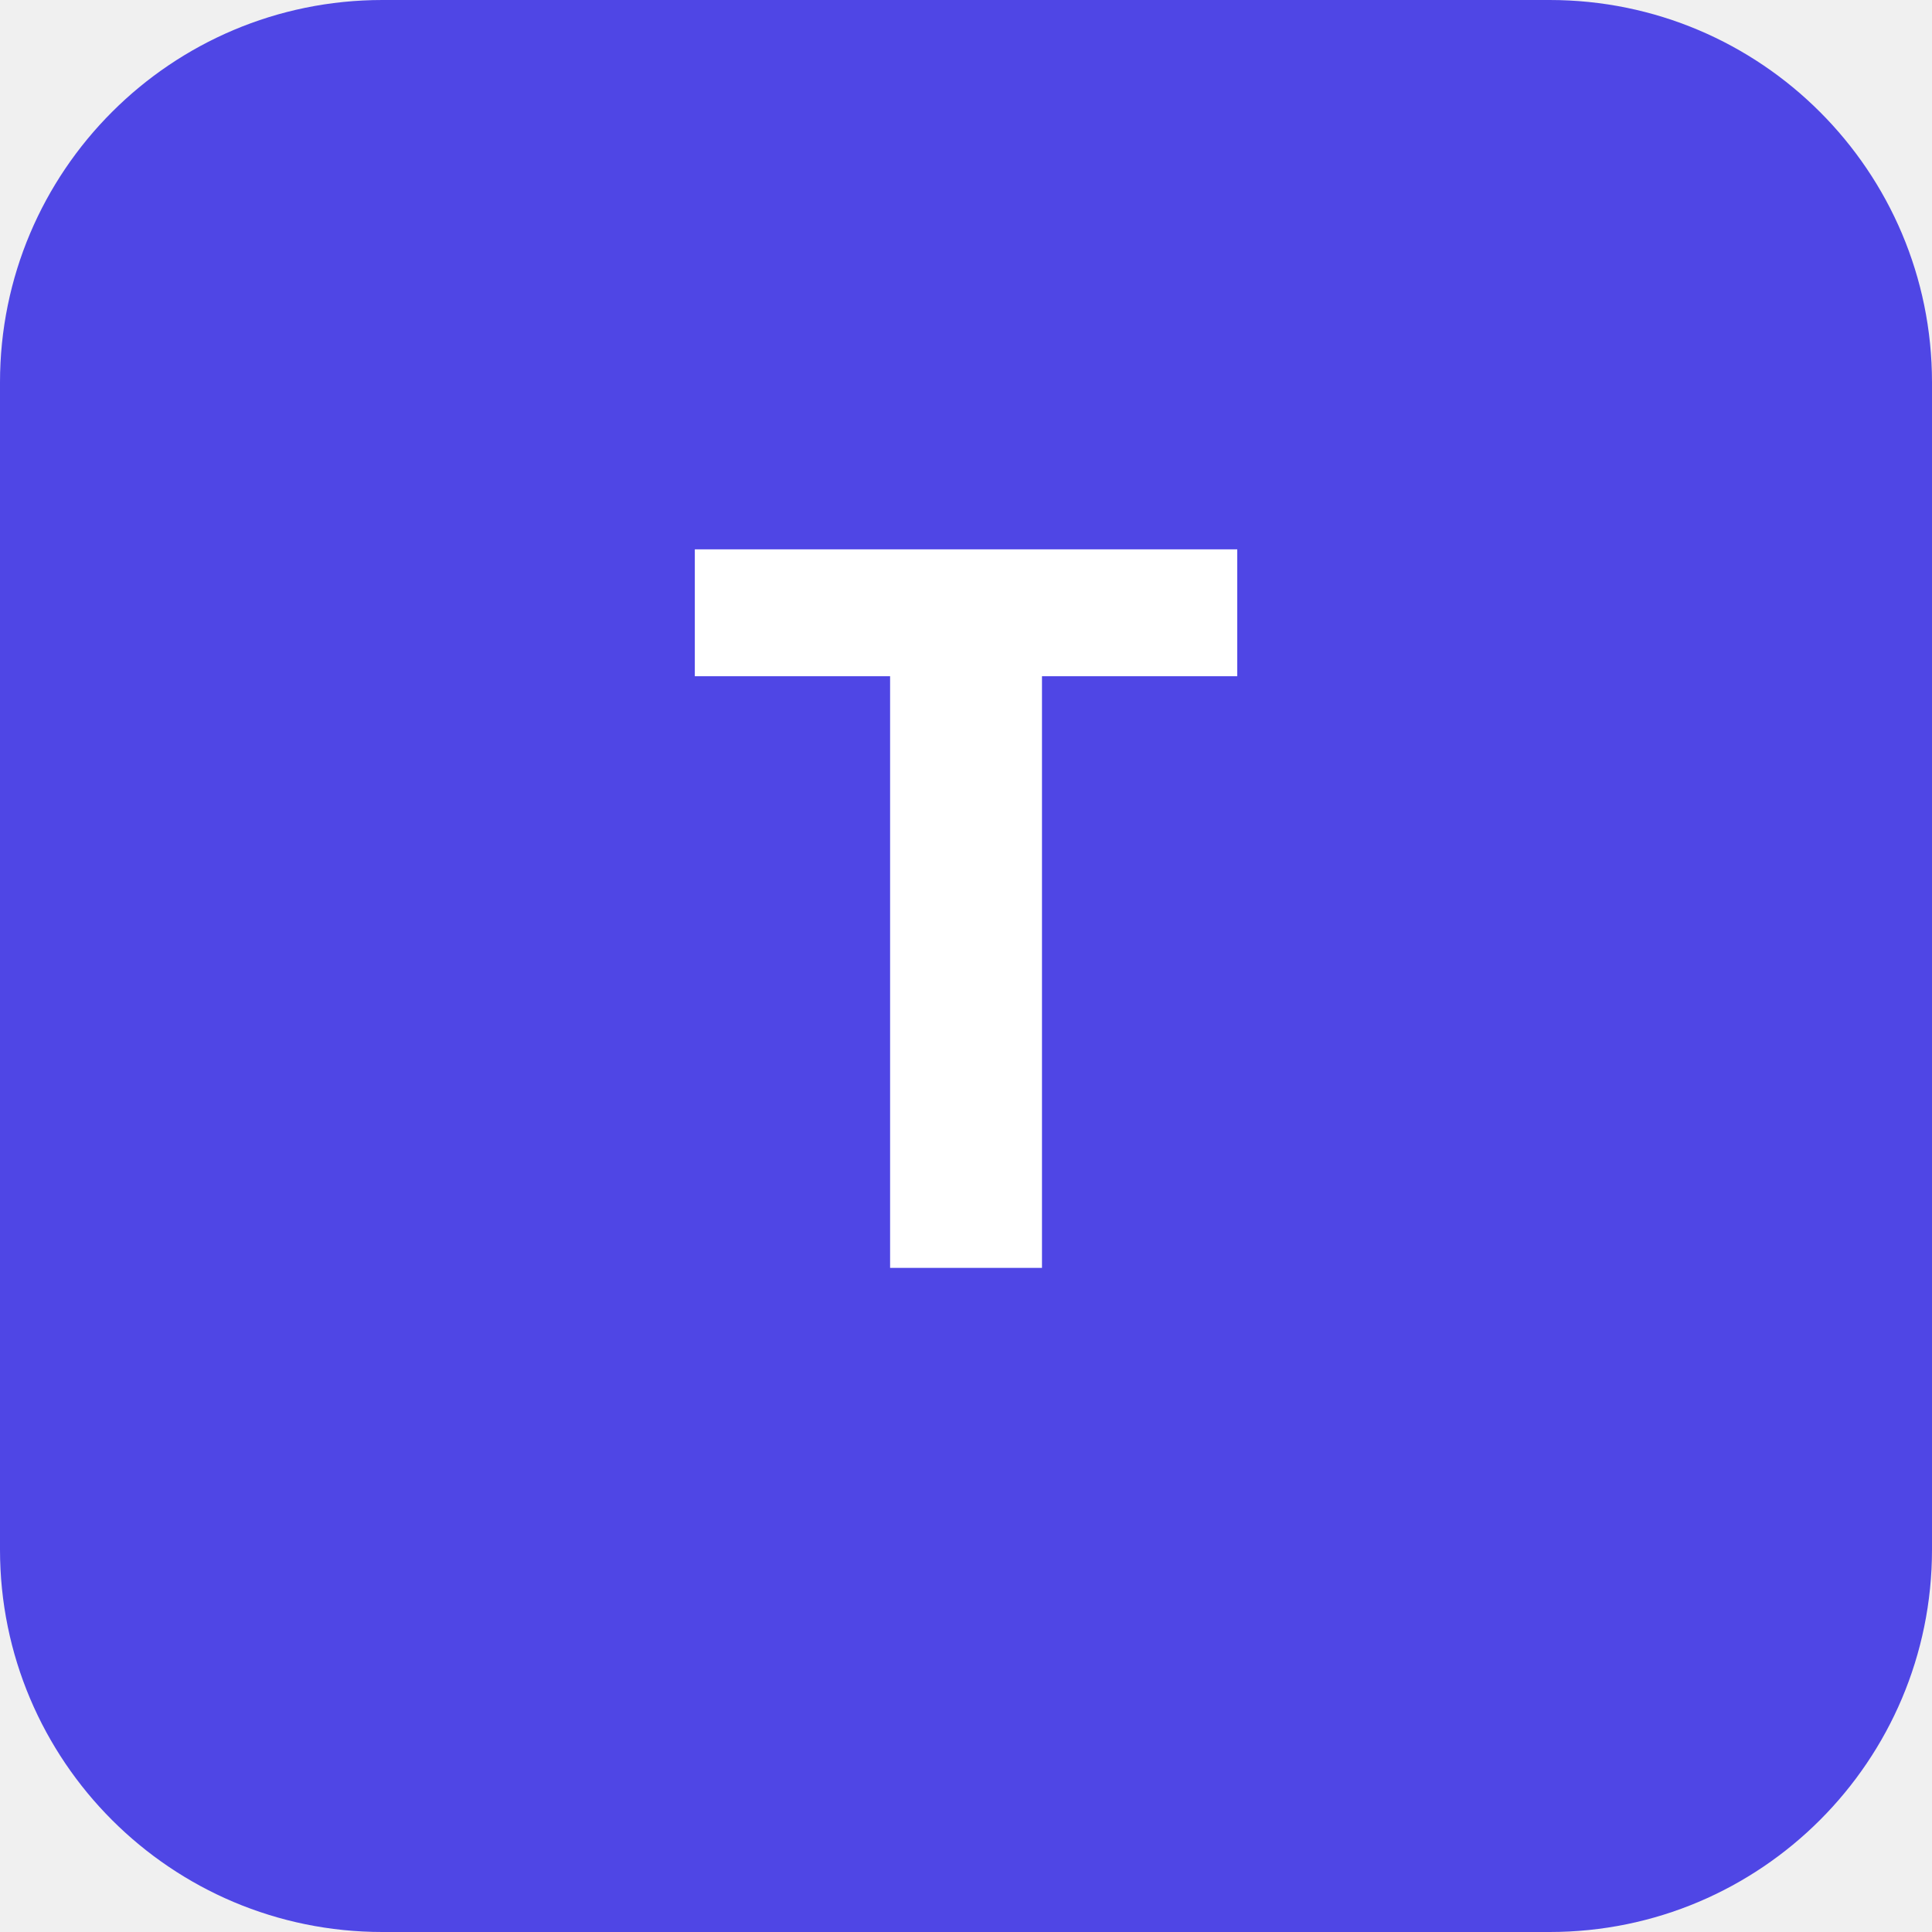
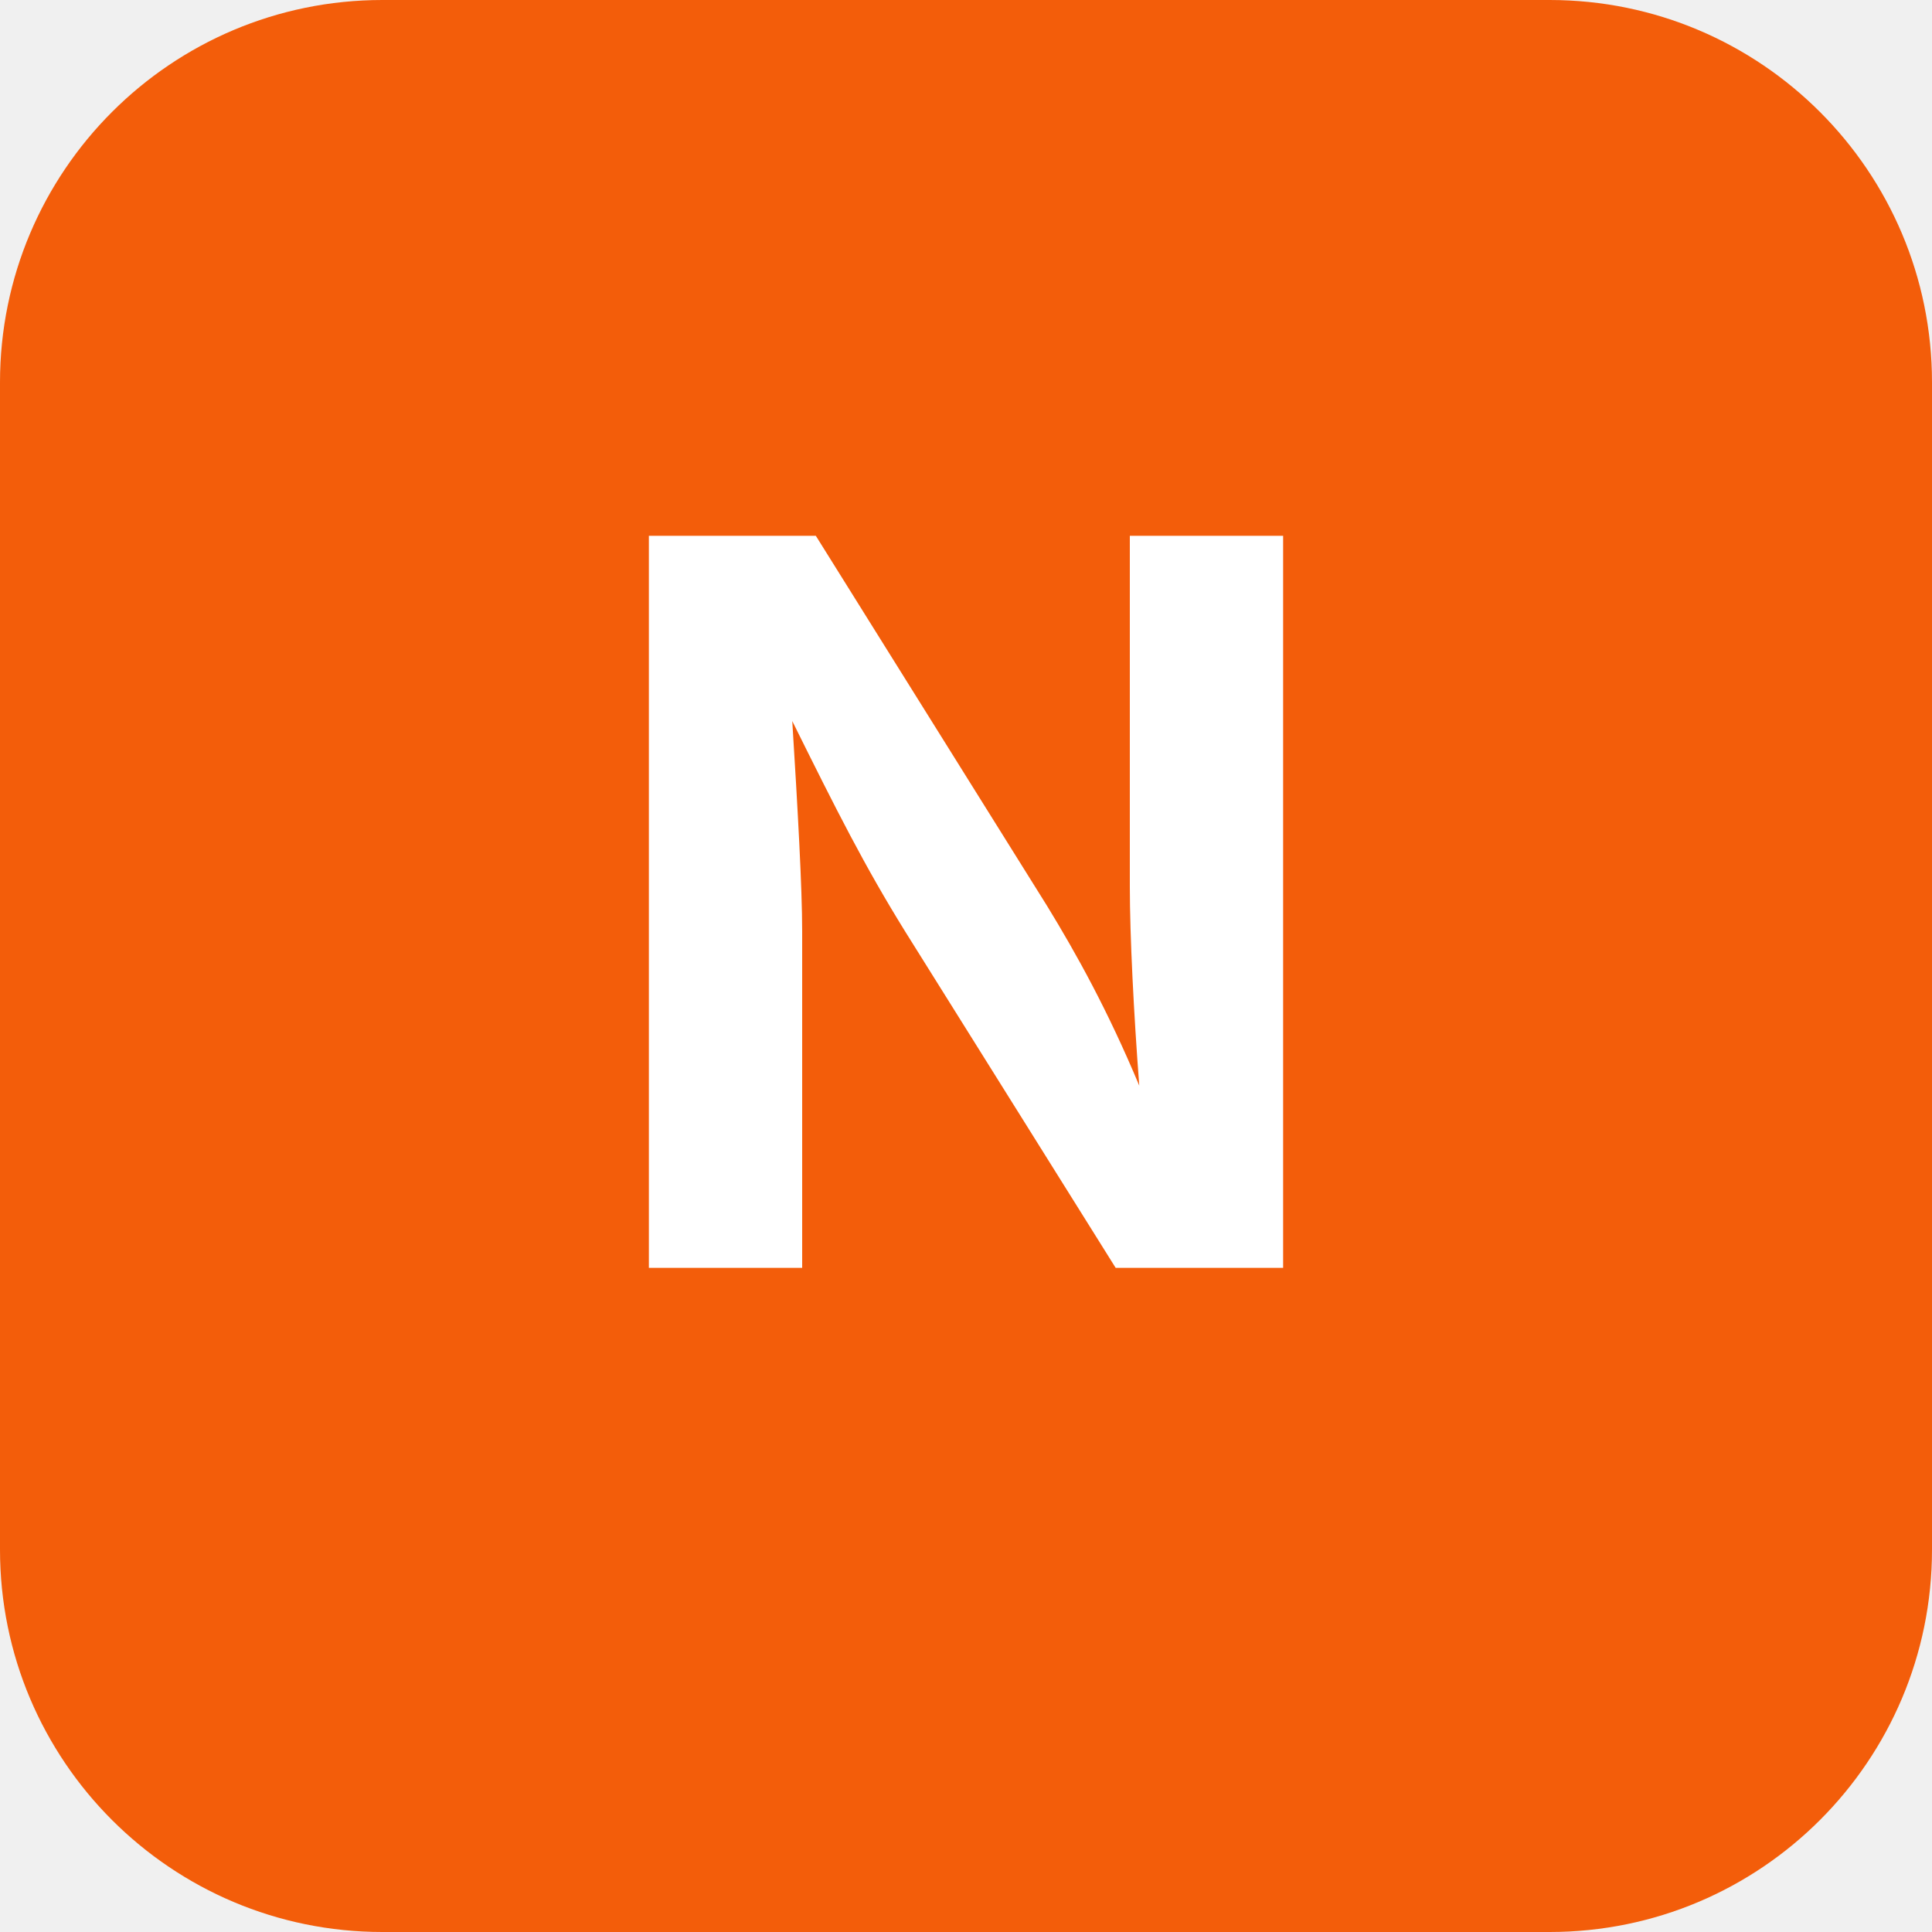
<svg xmlns="http://www.w3.org/2000/svg" width="192" height="192" viewBox="0 0 192 192">
-   <rect width="192" height="192" rx="38" fill="#4f46e5" />
-   <text x="96" y="126" text-anchor="middle" font-family="system-ui, sans-serif" font-size="100" font-weight="bold" fill="white">T</text>
+   <rect width="192" height="192" rx="38" fill="#F35D0A" />
+   <text x="96" y="126" text-anchor="middle" font-family="Inter, system-ui, sans-serif" font-size="100" font-weight="bold" fill="white">N</text>
</svg>
